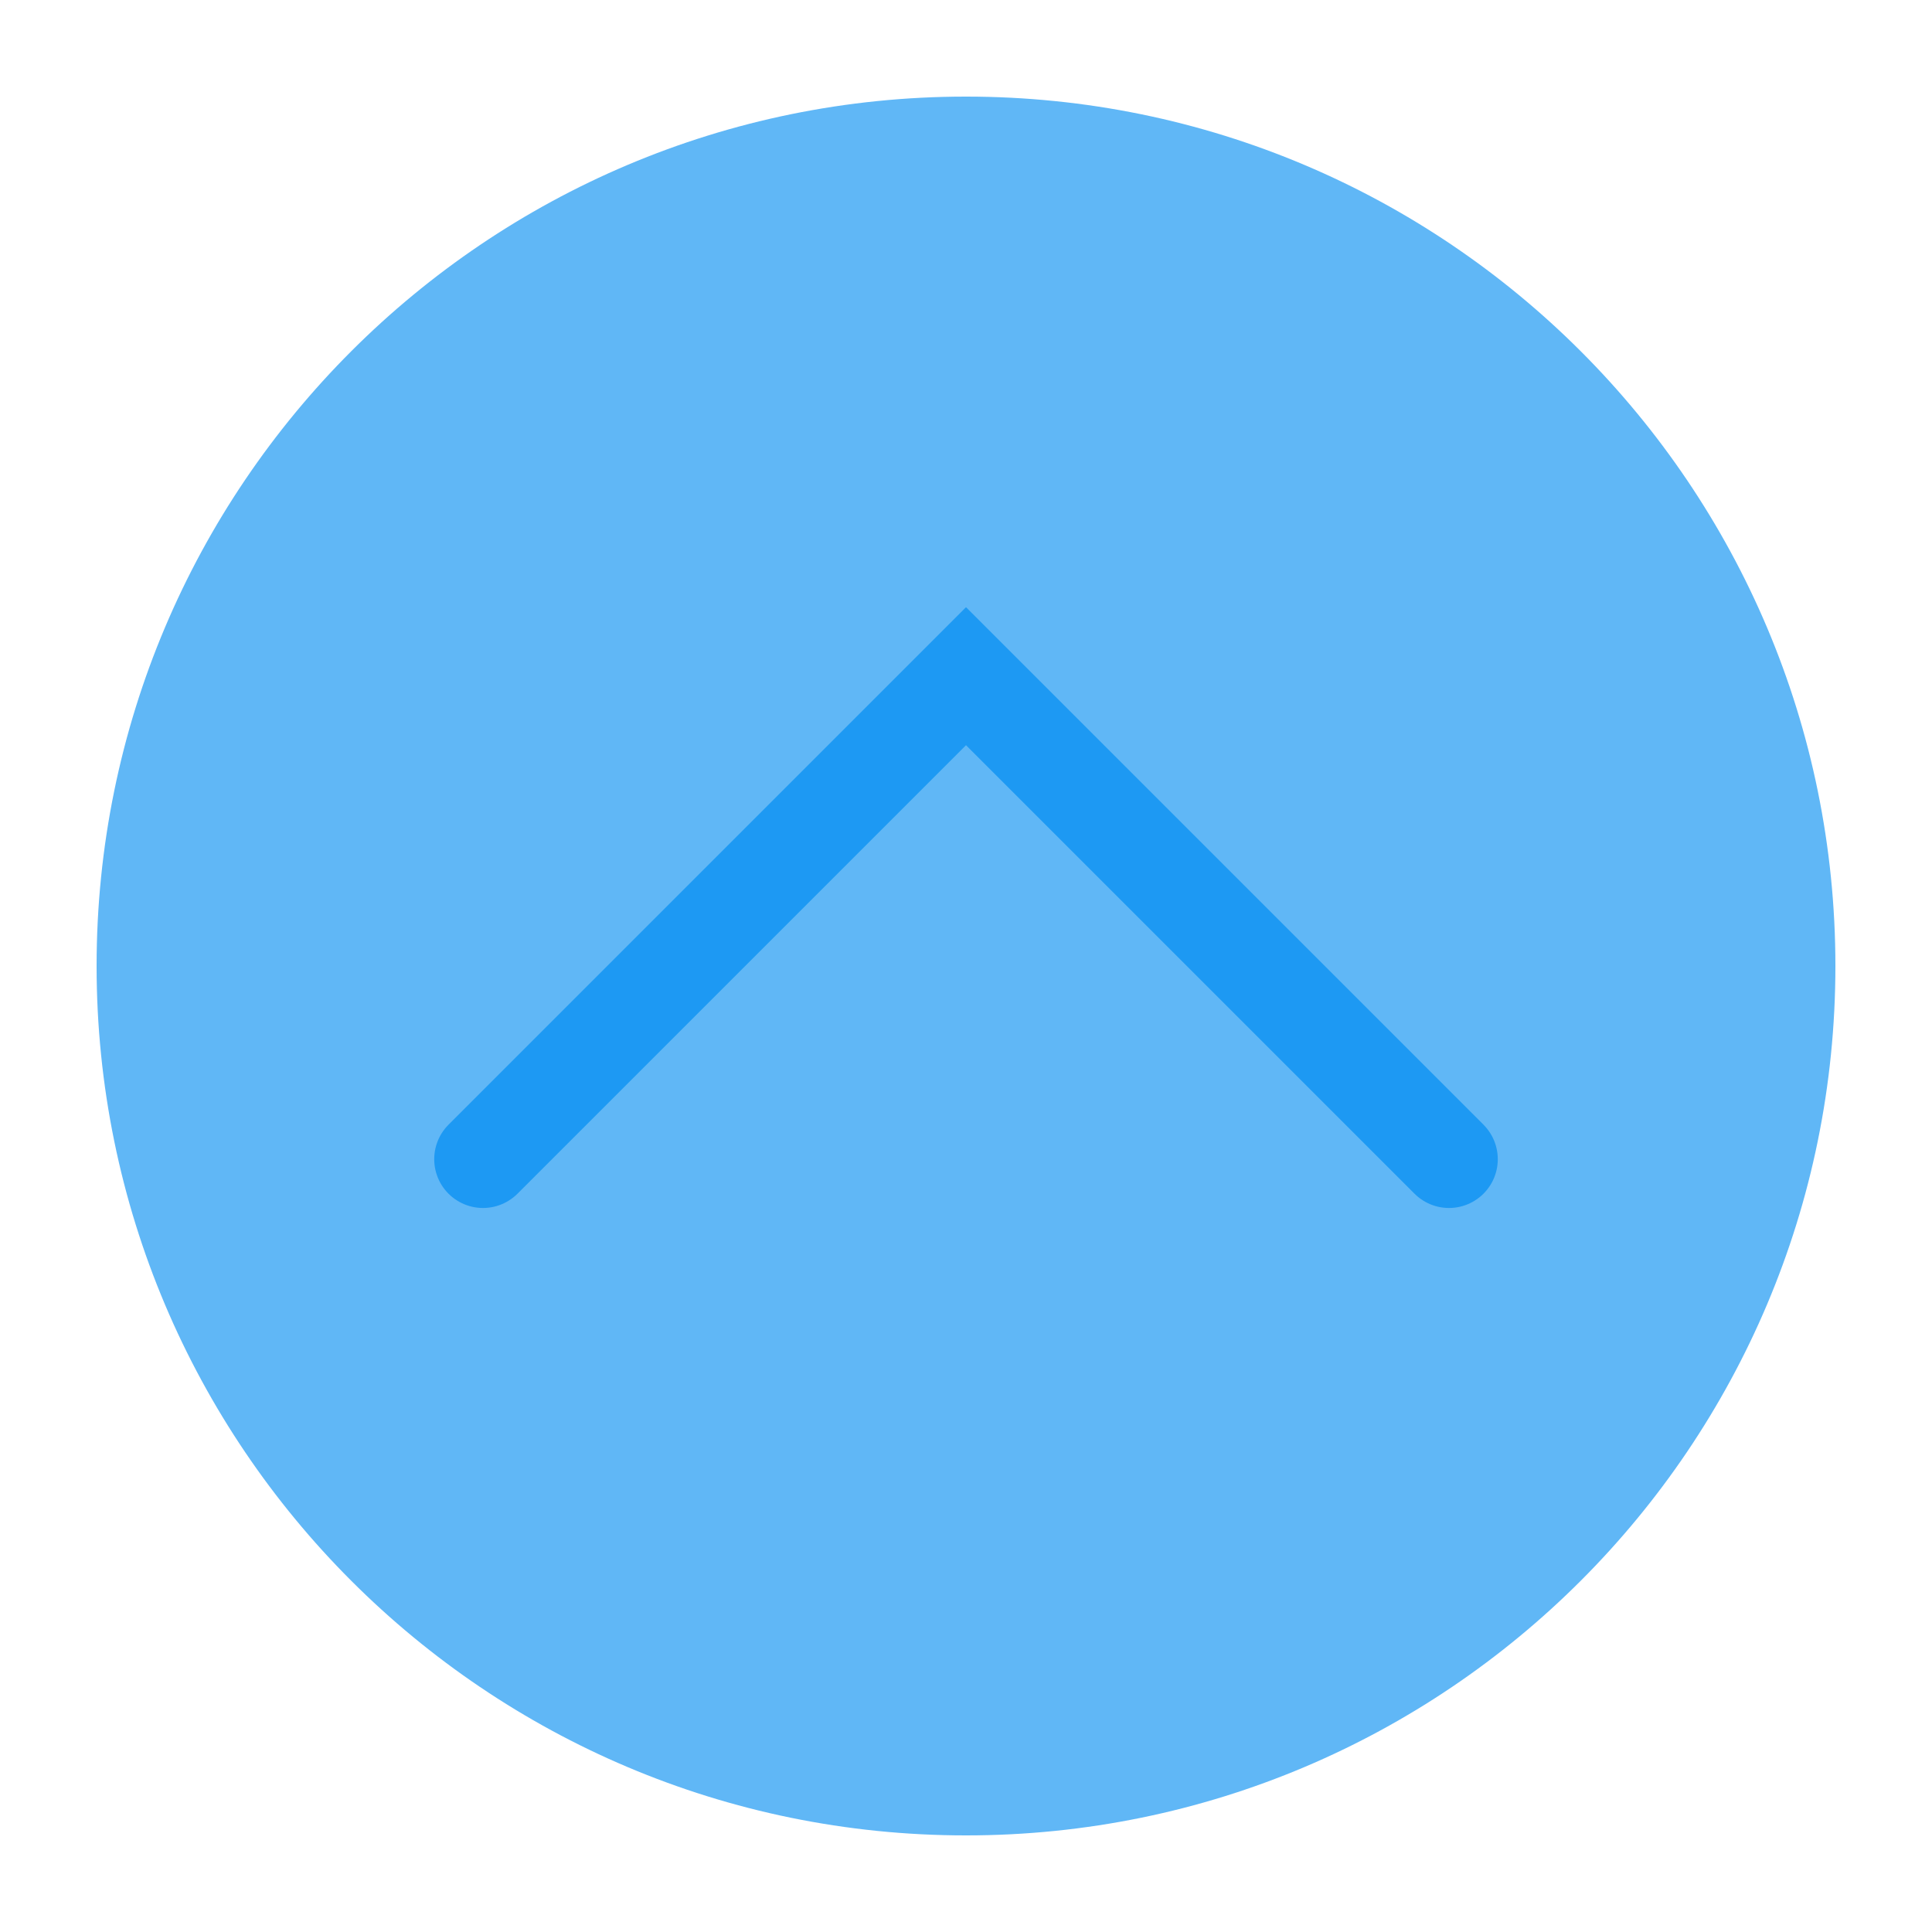
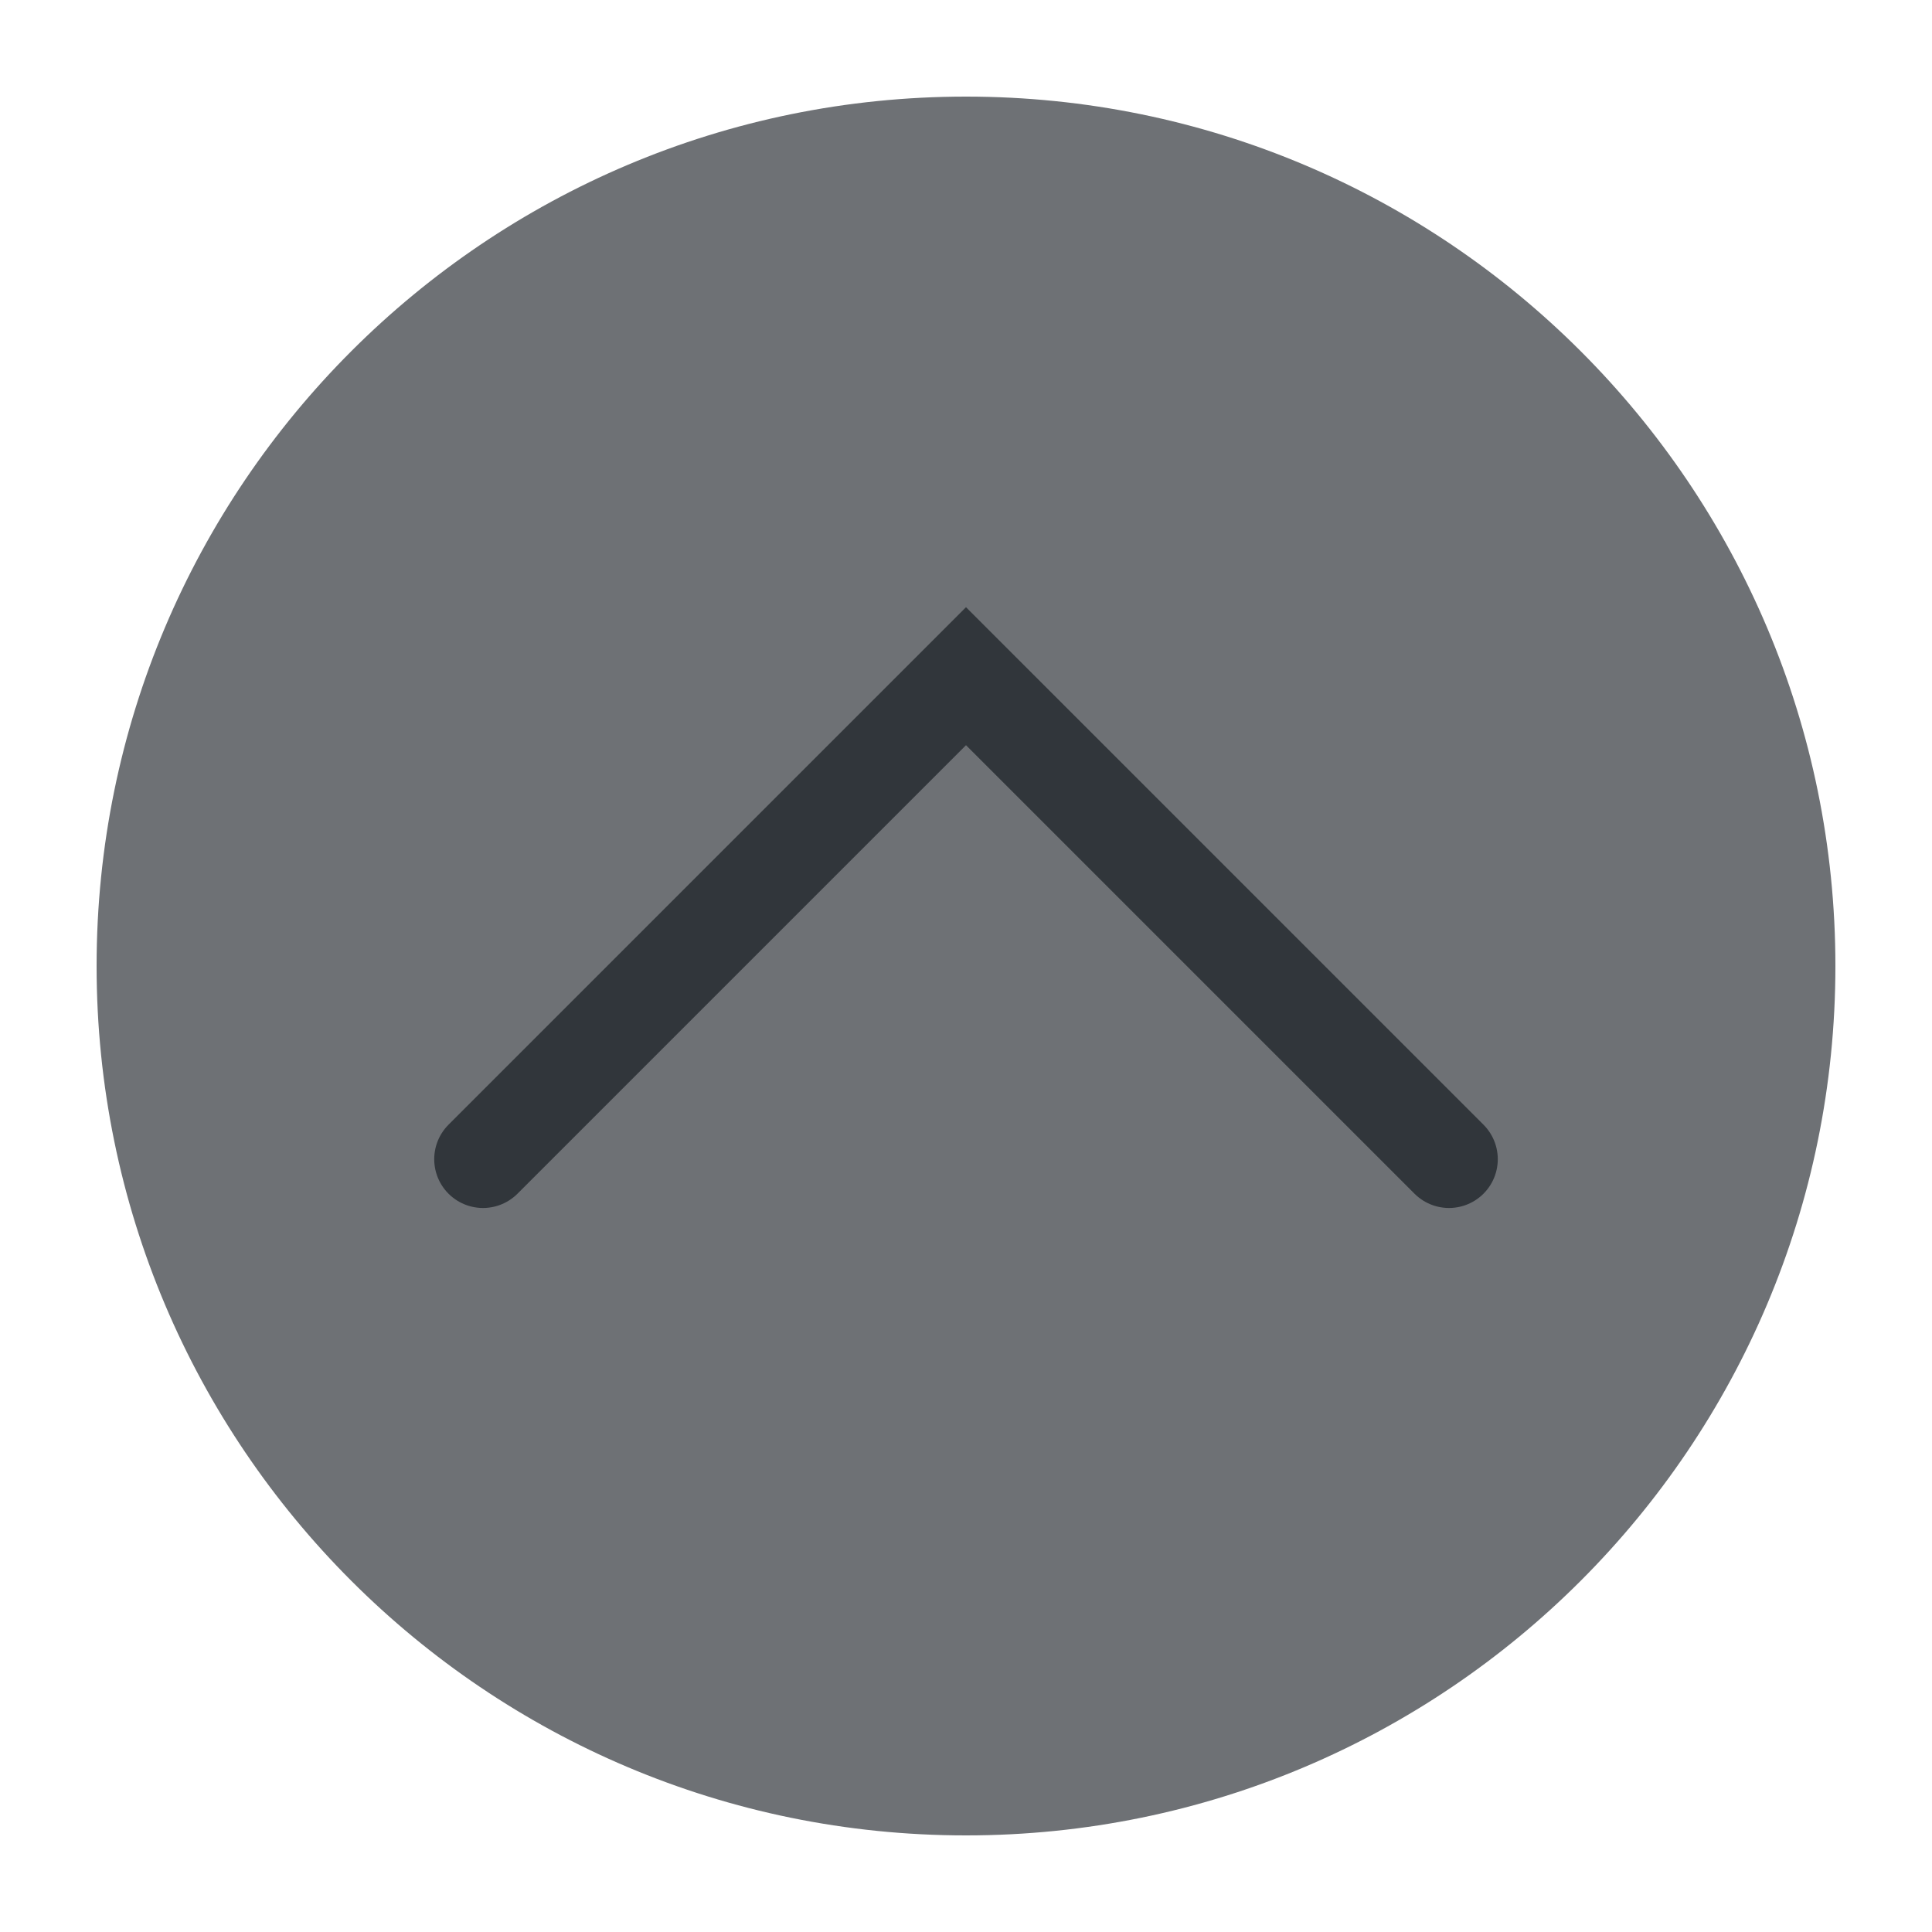
<svg xmlns="http://www.w3.org/2000/svg" viewBox="0 0 50 50" version="1.2" baseProfile="tiny">
  <defs>
</defs>
  <g fill="none" stroke="black" stroke-width="1" fill-rule="evenodd" stroke-linecap="square" stroke-linejoin="bevel">
-     <g fill="#60b7f6" fill-opacity="1" stroke="none" transform="matrix(2.5,0,0,2.5,2.5,2.5)" font-family="Noto Sans" font-size="10" font-weight="400" font-style="normal">
+     <g fill="#6e7175" fill-opacity="1" stroke="none" transform="matrix(2.5,0,0,2.5,2.5,2.5)" font-family="Noto Sans" font-size="10" font-weight="400" font-style="normal">
      <circle cx="9" cy="9" r="9" />
    </g>
-     <g fill="none" stroke="#1d99f3" stroke-opacity="1" stroke-width="1.01" stroke-linecap="round" stroke-linejoin="miter" stroke-miterlimit="2" transform="matrix(2.5,0,0,2.5,2.5,2.5)" font-family="Noto Sans" font-size="10" font-weight="400" font-style="normal">
+     <g fill="none" stroke="#31363b" stroke-opacity="1" stroke-width="1.01" stroke-linecap="round" stroke-linejoin="miter" stroke-miterlimit="2" transform="matrix(2.5,0,0,2.5,2.5,2.5)" font-family="Noto Sans" font-size="10" font-weight="400" font-style="normal">
      <polyline fill="none" vector-effect="none" points="4,11 9,6 14,11 " />
    </g>
    <g fill="none" stroke="#000000" stroke-opacity="1" stroke-width="1" stroke-linecap="square" stroke-linejoin="bevel" transform="matrix(1,0,0,1,0,0)" font-family="Noto Sans" font-size="10" font-weight="400" font-style="normal">
</g>
  </g>
</svg>
